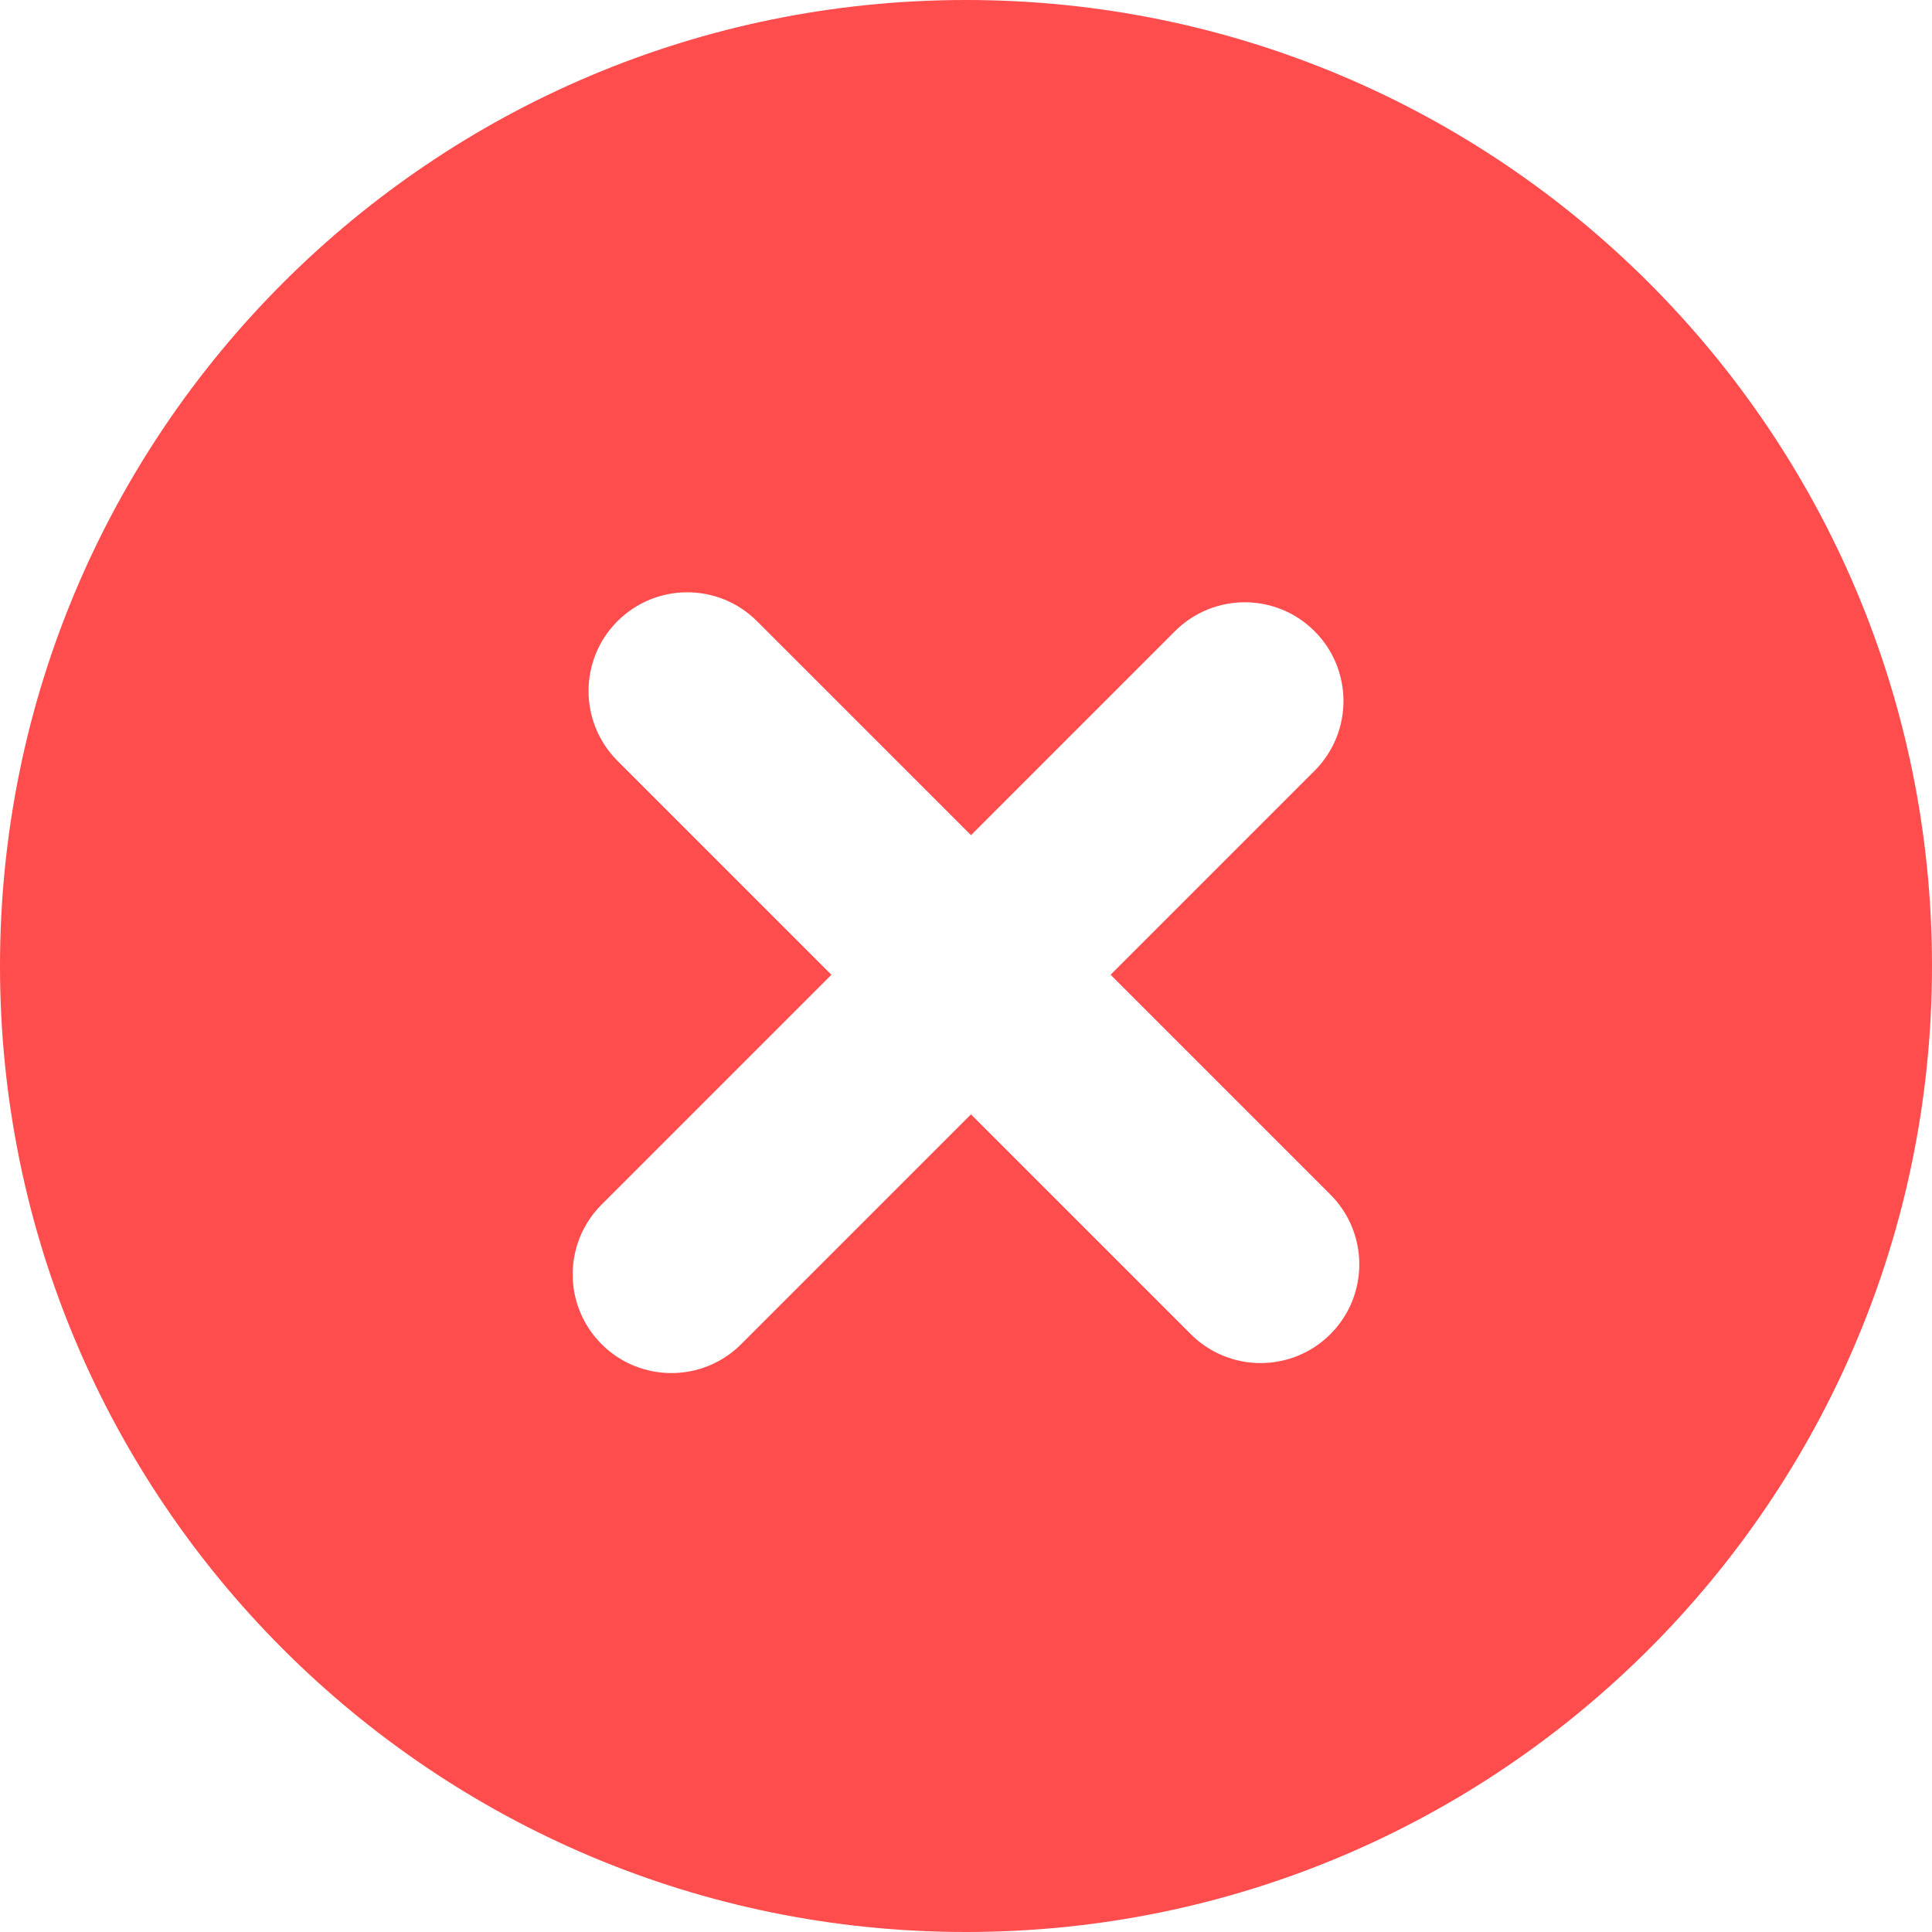
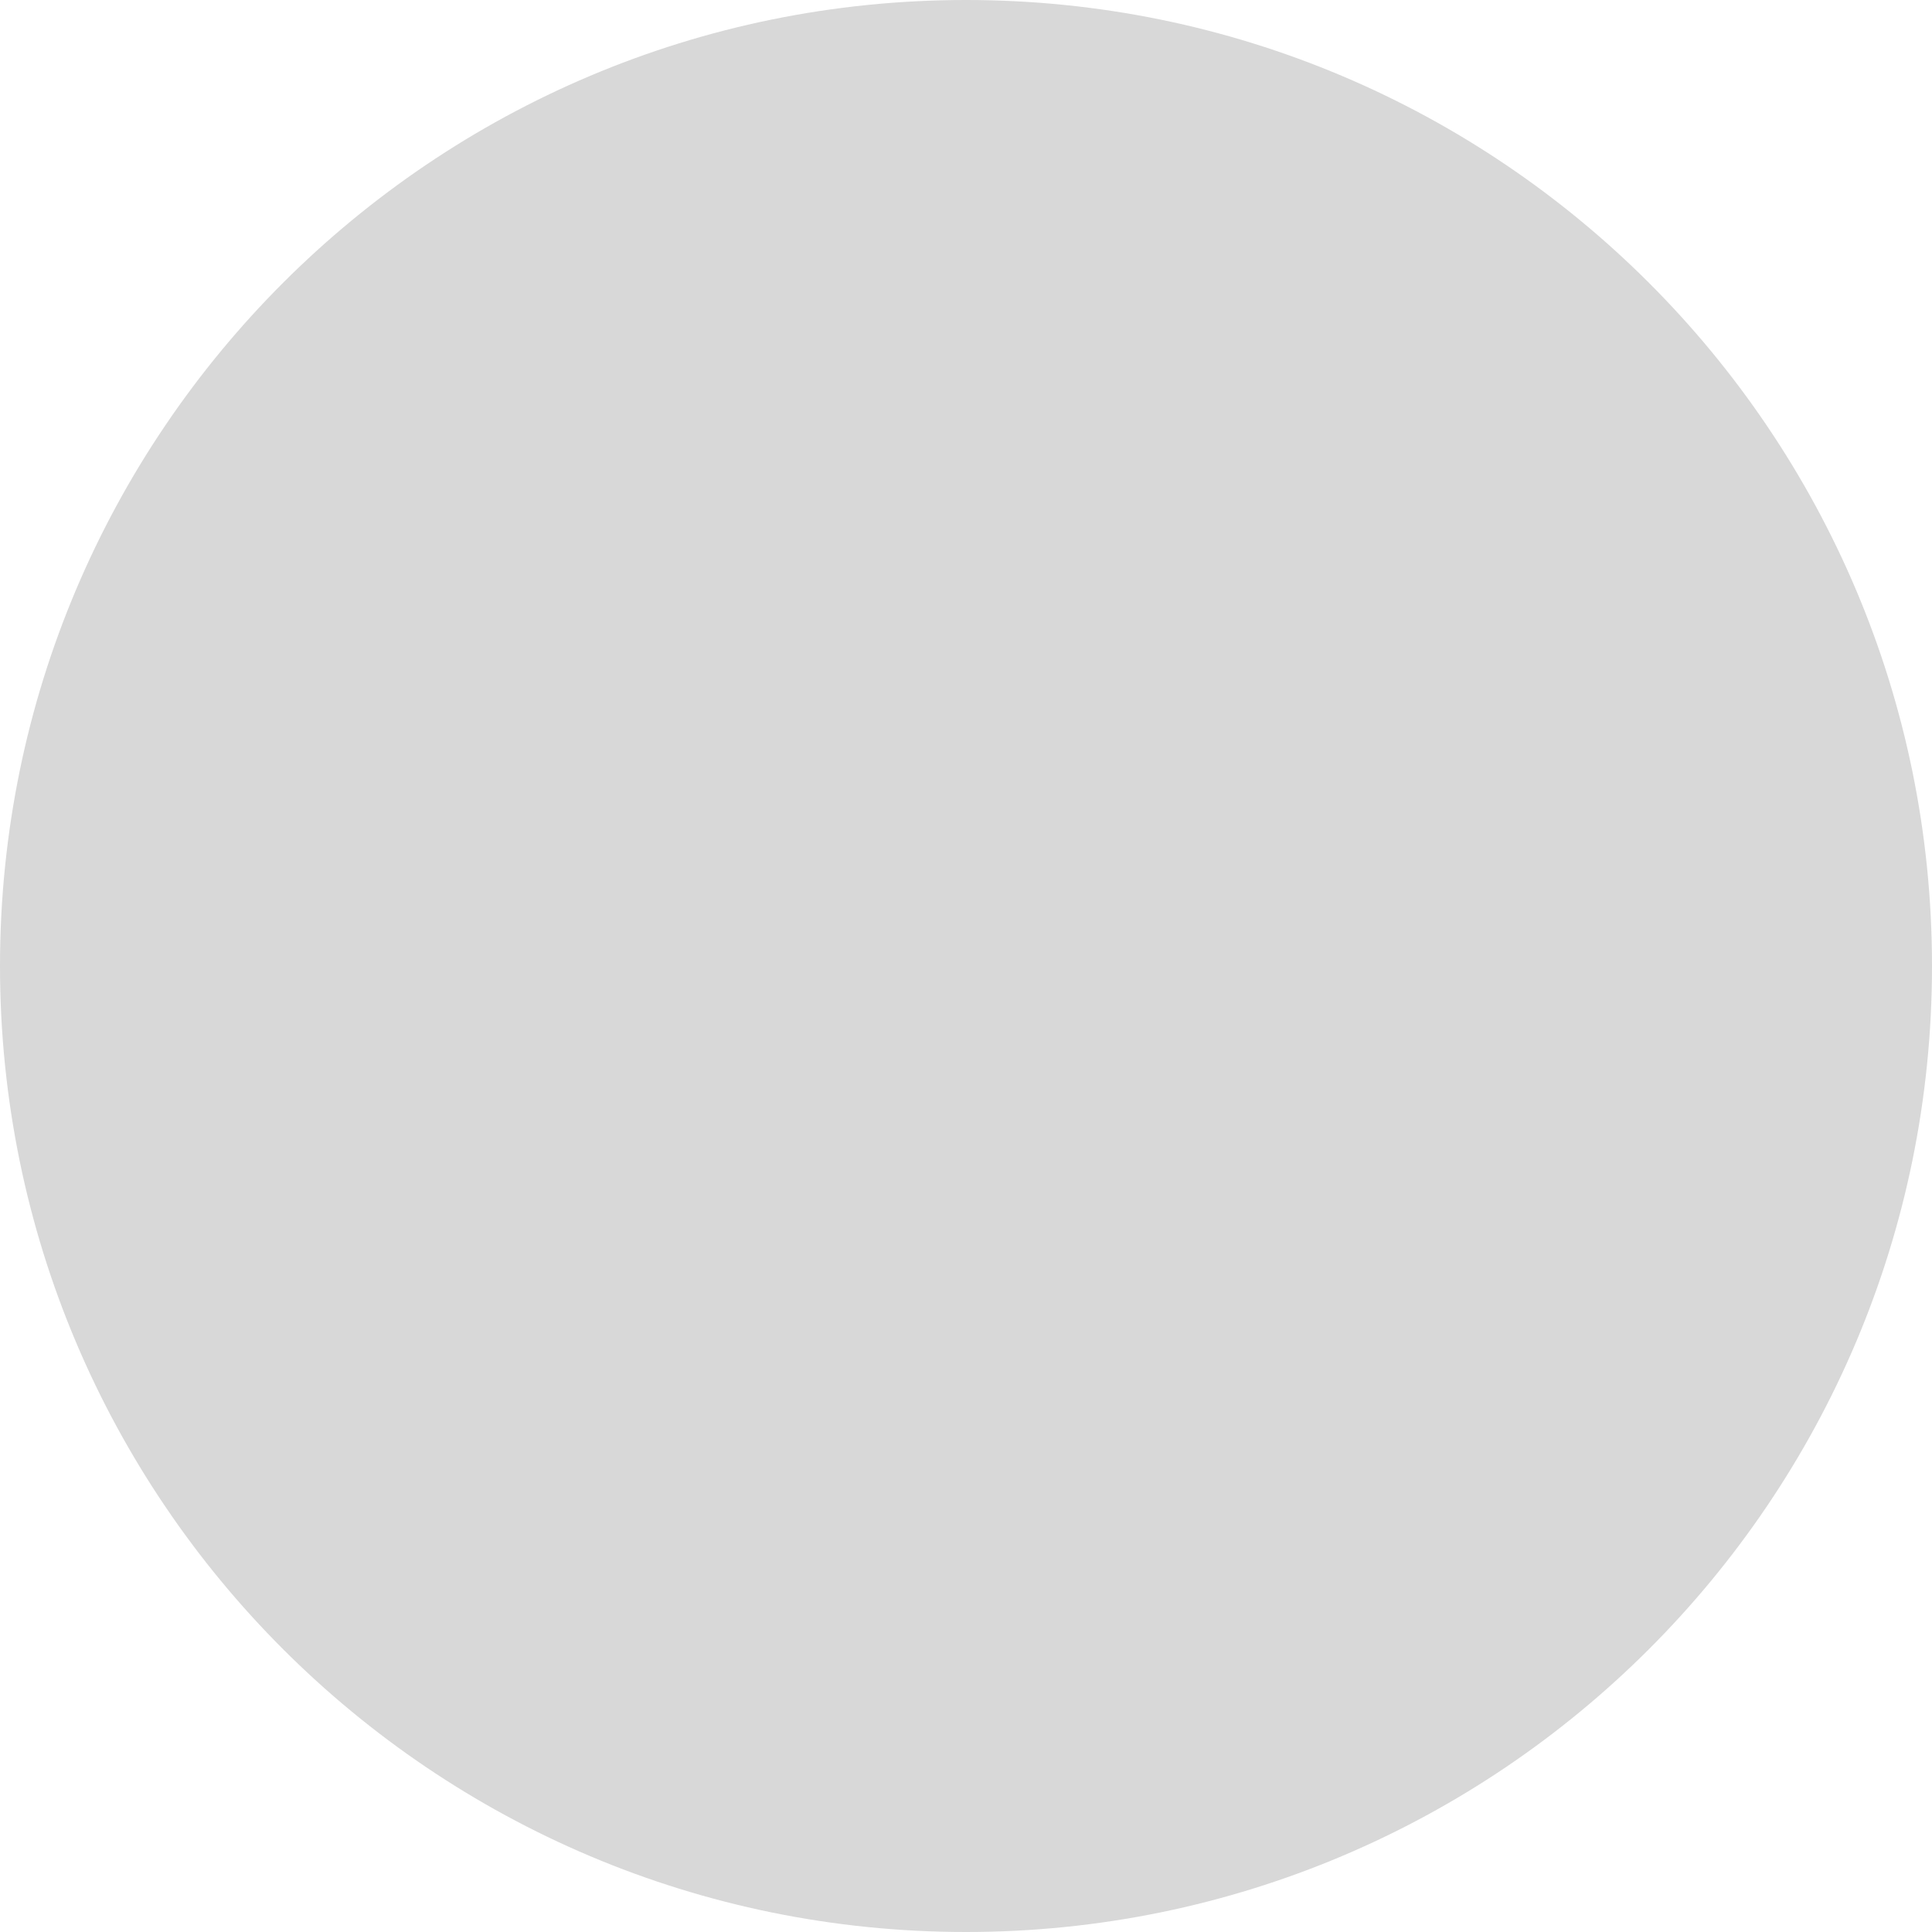
- <svg xmlns="http://www.w3.org/2000/svg" version="1.1" id="Layer_1" x="0px" y="0px" viewBox="0 0 300.003 300.003" style="enable-background:new 0 0 300.003 300.003;" xml:space="preserve">
+ <svg xmlns="http://www.w3.org/2000/svg" width="50" height="50">
  <g>
-     <g>
-       <path d="M150,0C67.159,0,0.001,67.159,0.001,150c0,82.838,67.157,150.003,149.997,150.003S300.002,232.838,300.002,150    C300.002,67.159,232.839,0,150,0z M206.584,207.171c-5.989,5.984-15.691,5.984-21.675,0l-34.132-34.132l-35.686,35.686    c-5.986,5.984-15.689,5.984-21.672,0c-5.989-5.991-5.989-15.691,0-21.68l35.683-35.683L95.878,118.14    c-5.984-5.991-5.984-15.691,0-21.678c5.986-5.986,15.691-5.986,21.678,0l33.222,33.222l31.671-31.673    c5.986-5.984,15.694-5.986,21.675,0c5.989,5.991,5.989,15.697,0,21.678l-31.668,31.671l34.13,34.132    C212.57,191.475,212.573,201.183,206.584,207.171z" fill="#FF4C4C" />
-     </g>
+     <rect fill="none" id="canvas_background" height="52" width="52" y="-1" x="-1" />
  </g>
  <g>
- </g>
-   <g>
- </g>
-   <g>
- </g>
-   <g>
- </g>
-   <g>
- </g>
-   <g>
- </g>
-   <g>
- </g>
-   <g>
- </g>
-   <g>
- </g>
-   <g>
- </g>
-   <g>
- </g>
-   <g>
- </g>
-   <g>
- </g>
-   <g>
- </g>
-   <g>
- </g>
+     <g id="svg_4" />
+     <g id="svg_5" />
+     <g id="svg_6" />
+     <g id="svg_7" />
+     <g id="svg_8" />
+     <g id="svg_9" />
+     <g id="svg_10" />
+     <g id="svg_11" />
+     <g id="svg_12" />
+     <g id="svg_13" />
+     <g id="svg_14" />
+     <g id="svg_15" />
+     <g id="svg_16" />
+     <g id="svg_17" />
+     <g id="svg_18" />
+     <ellipse ry="25" rx="25" id="svg_20" cy="25" cx="25" stroke-opacity="null" stroke-width="null" stroke="null" fill="#d8d8d8" />
+   </g>
</svg>
